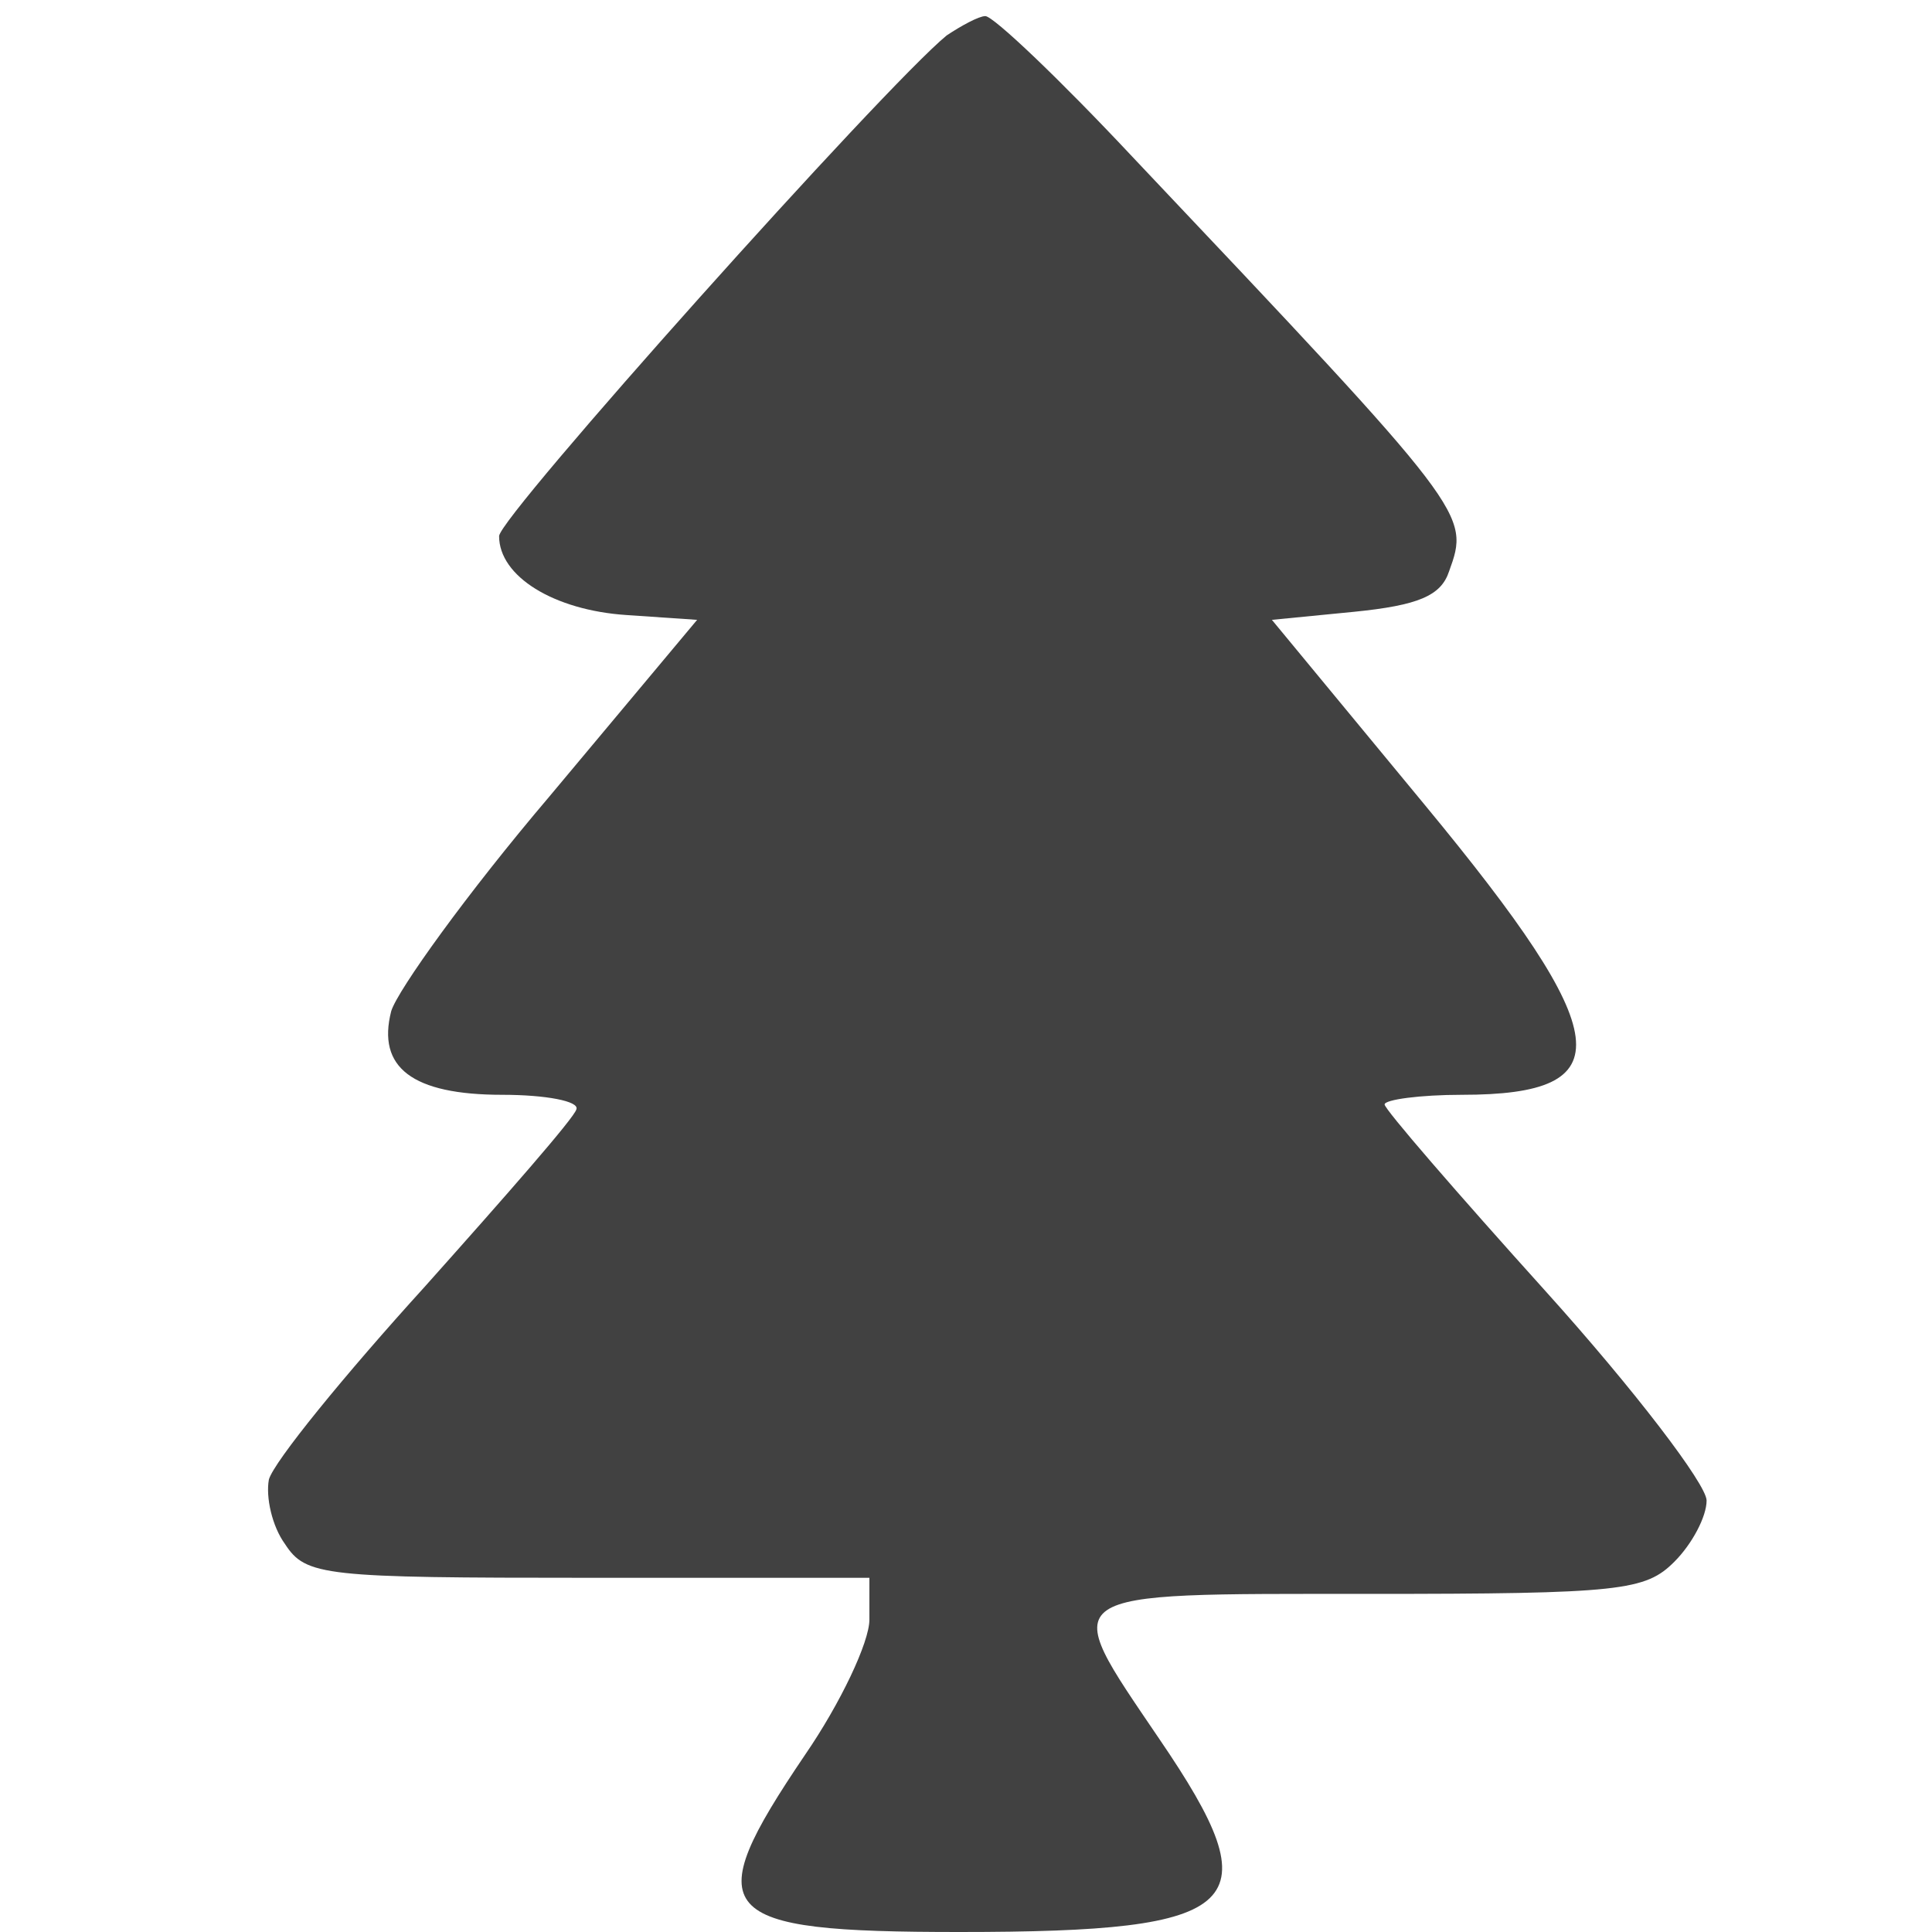
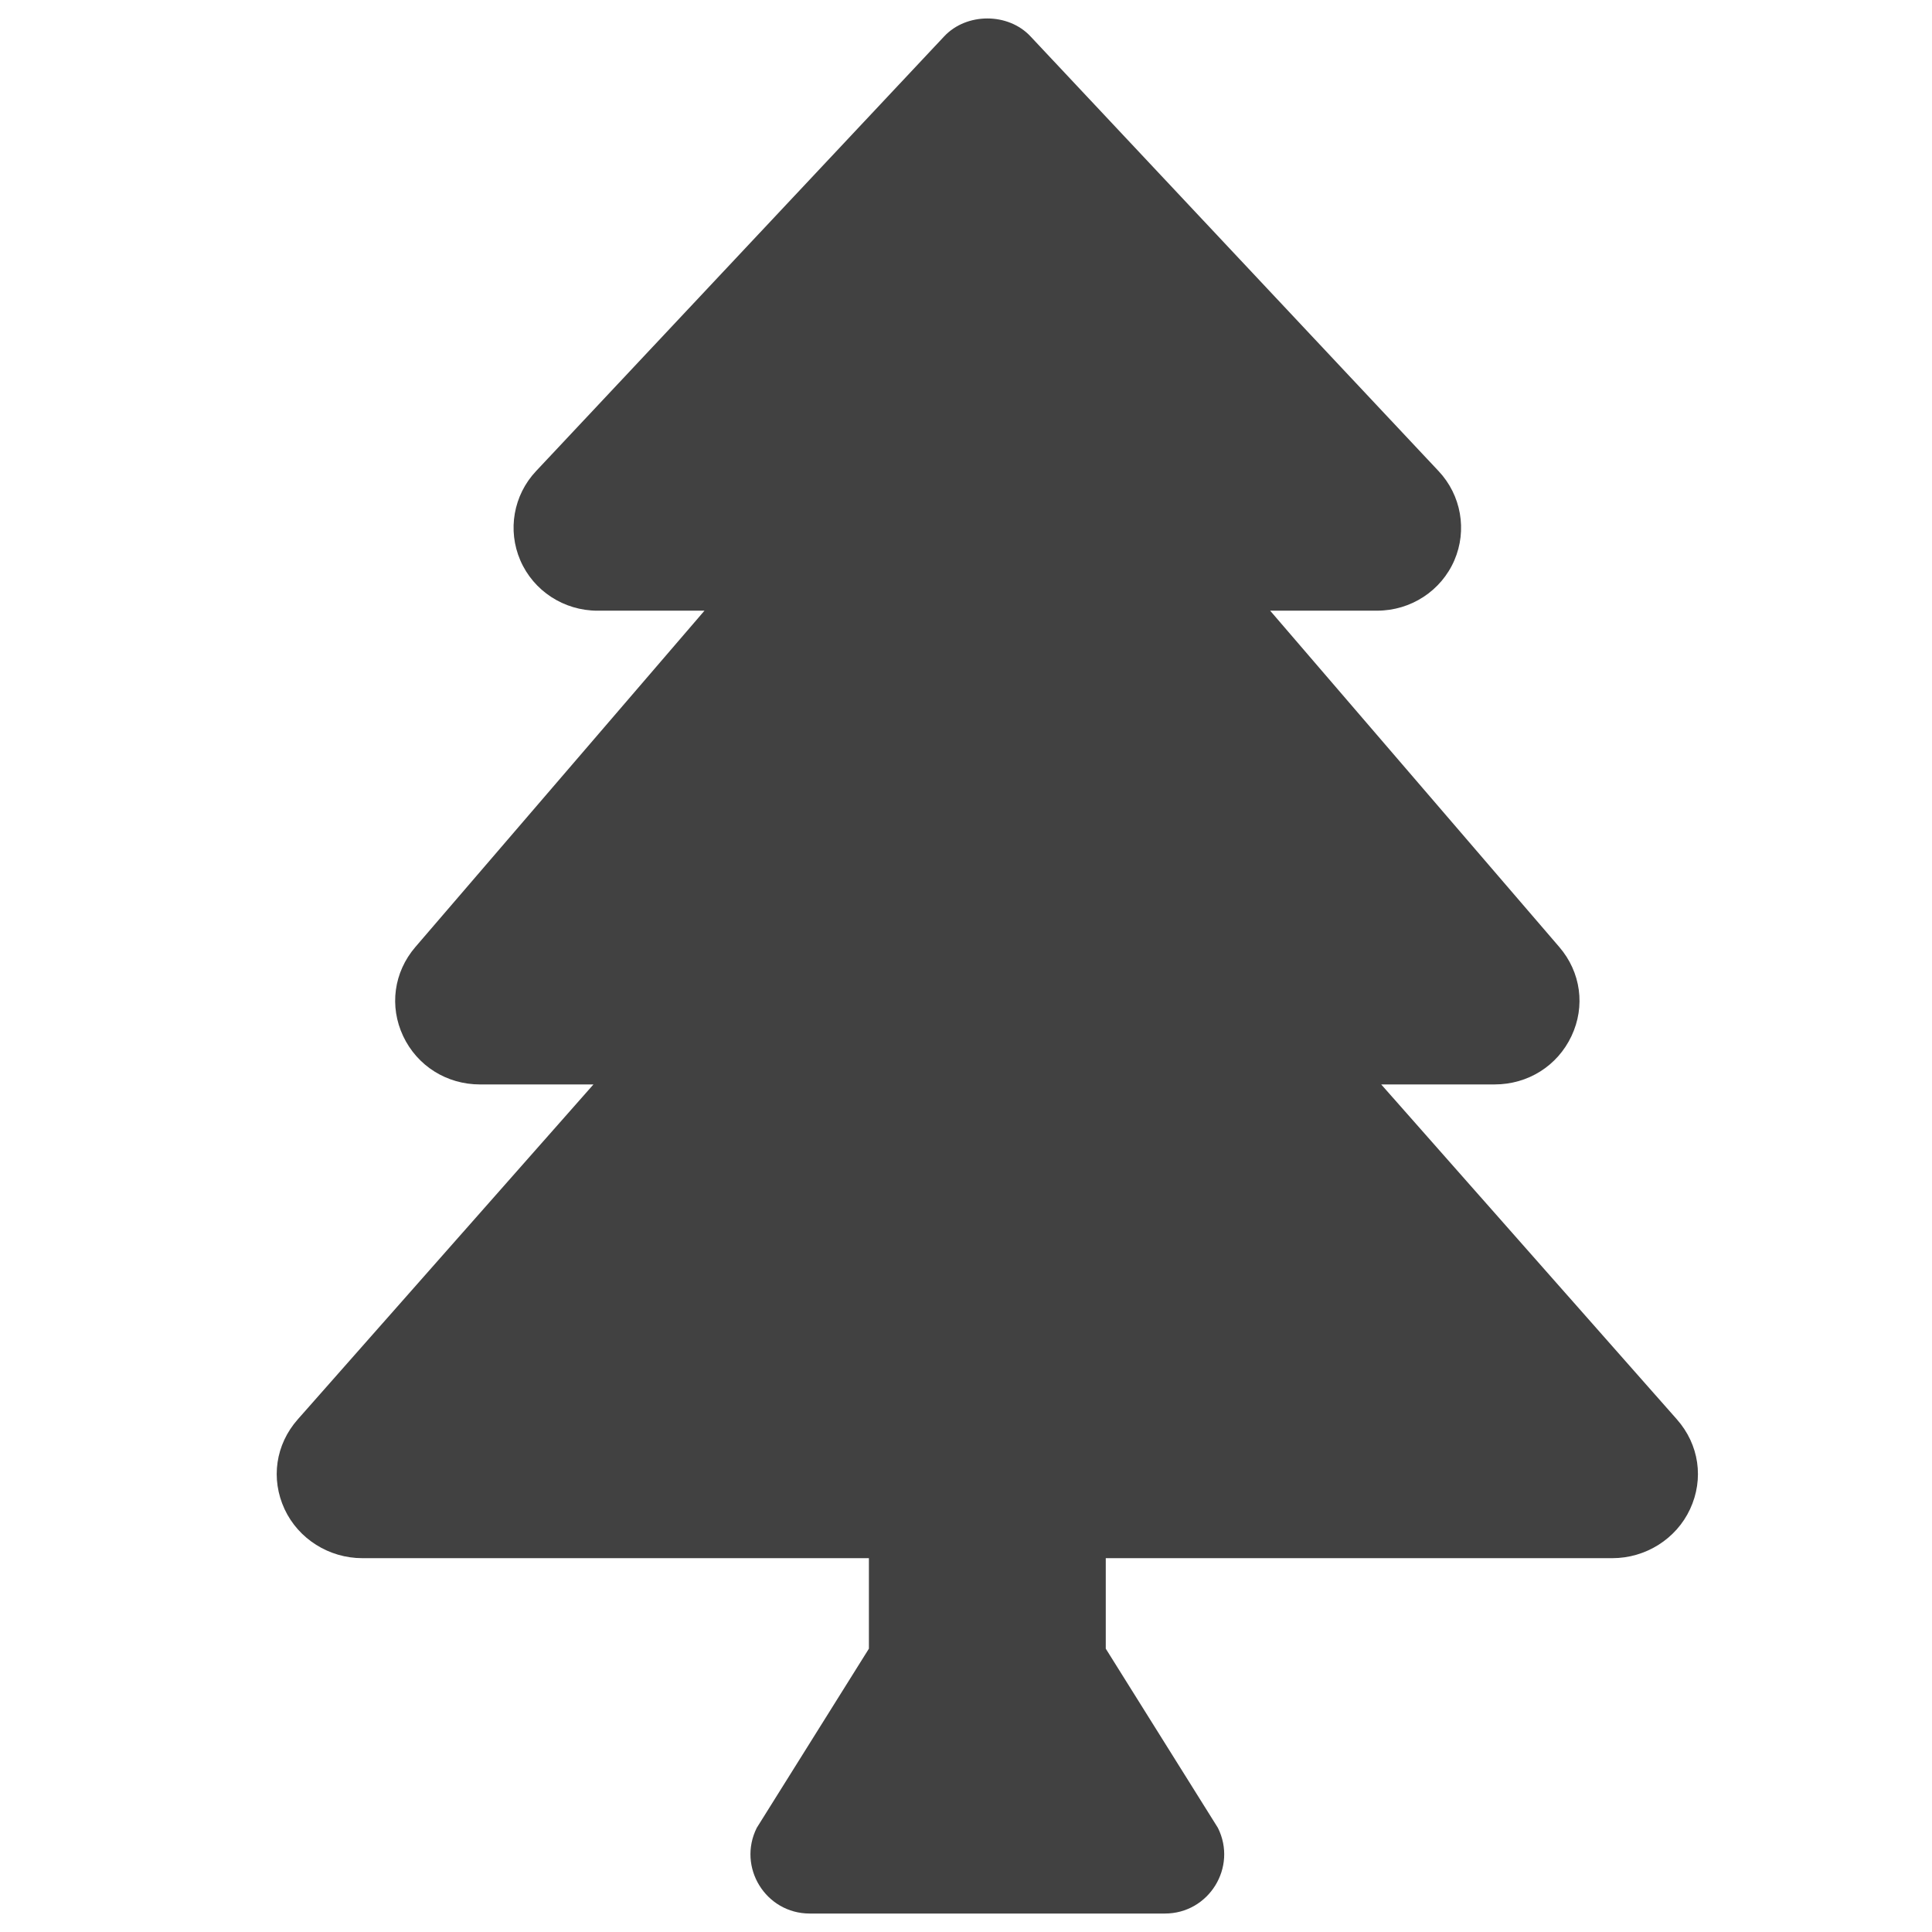
- <svg xmlns="http://www.w3.org/2000/svg" version="1.0" width="120pt" height="120pt" viewBox="0 0 120 120" preserveAspectRatio="xMidYMid meet">
-   <g transform="translate(0,120) scale(0.1,-0.1)" fill="#414141" stroke="none">
-     <path d="M588 1178 c-39 -32 -278 -299 -278 -311 0 -25 34 -46 79 -49 l44 -3 -92 -110 c-51 -60 -94 -120 -98 -133 -9 -35 13 -52 69 -52 27 0 48 -4 46 -9 -1 -5 -44 -54 -94 -110 -50 -55 -94 -109 -97 -120 -2 -11 2 -29 10 -40 13 -20 24 -21 189 -21 l174 0 0 -26 c0 -14 -18 -52 -40 -84 -67 -99 -57 -110 96 -110 178 0 195 16 124 120 -63 93 -67 90 130 90 157 0 172 2 190 20 11 11 20 28 20 38 0 10 -45 69 -100 130 -55 61 -100 113 -100 116 0 3 22 6 48 6 100 0 96 36 -23 180 l-95 115 51 5 c40 4 54 10 59 25 13 36 13 36 -197 258 -45 48 -86 87 -91 87 -4 0 -15 -6 -24 -12z" />
-   </g>
+ <svg xmlns="http://www.w3.org/2000/svg" version="1.1" id="logo" x="0px" y="0px" width="120px" height="120px" viewBox="0 0 120 120" enable-background="new 0 0 120 120" xml:space="preserve">
+   <path id="tree" fill="#414141" d="M104.154,88.159L85.789,67.356h7.043c2.07,0,3.902-1.149,4.775-3.003  c0.875-1.85,0.586-3.968-0.754-5.529L78.891,37.93h6.643c2.094,0,3.979-1.229,4.799-3.128c0.807-1.869,0.426-4.046-0.977-5.538  L64.006,2.259c-1.385-1.483-3.974-1.483-5.361,0L33.292,29.265c-1.403,1.492-1.782,3.668-0.975,5.538  c0.818,1.899,2.705,3.128,4.798,3.128h6.641L25.793,58.828c-1.336,1.56-1.623,3.676-0.752,5.527  c0.875,1.853,2.705,3.002,4.777,3.002h7.042L18.495,88.159c-1.38,1.56-1.693,3.697-0.819,5.578c0.862,1.85,2.759,3.044,4.83,3.044  h31.463v5.621l-6.964,11.126c-1.223,2.447,0.555,5.325,3.289,5.325h22.061c2.734,0,4.514-2.878,3.289-5.325l-6.963-11.126v-5.621  h31.463c2.072,0,3.967-1.194,4.828-3.044C105.848,91.856,105.535,89.719,104.154,88.159z" />
</svg>
